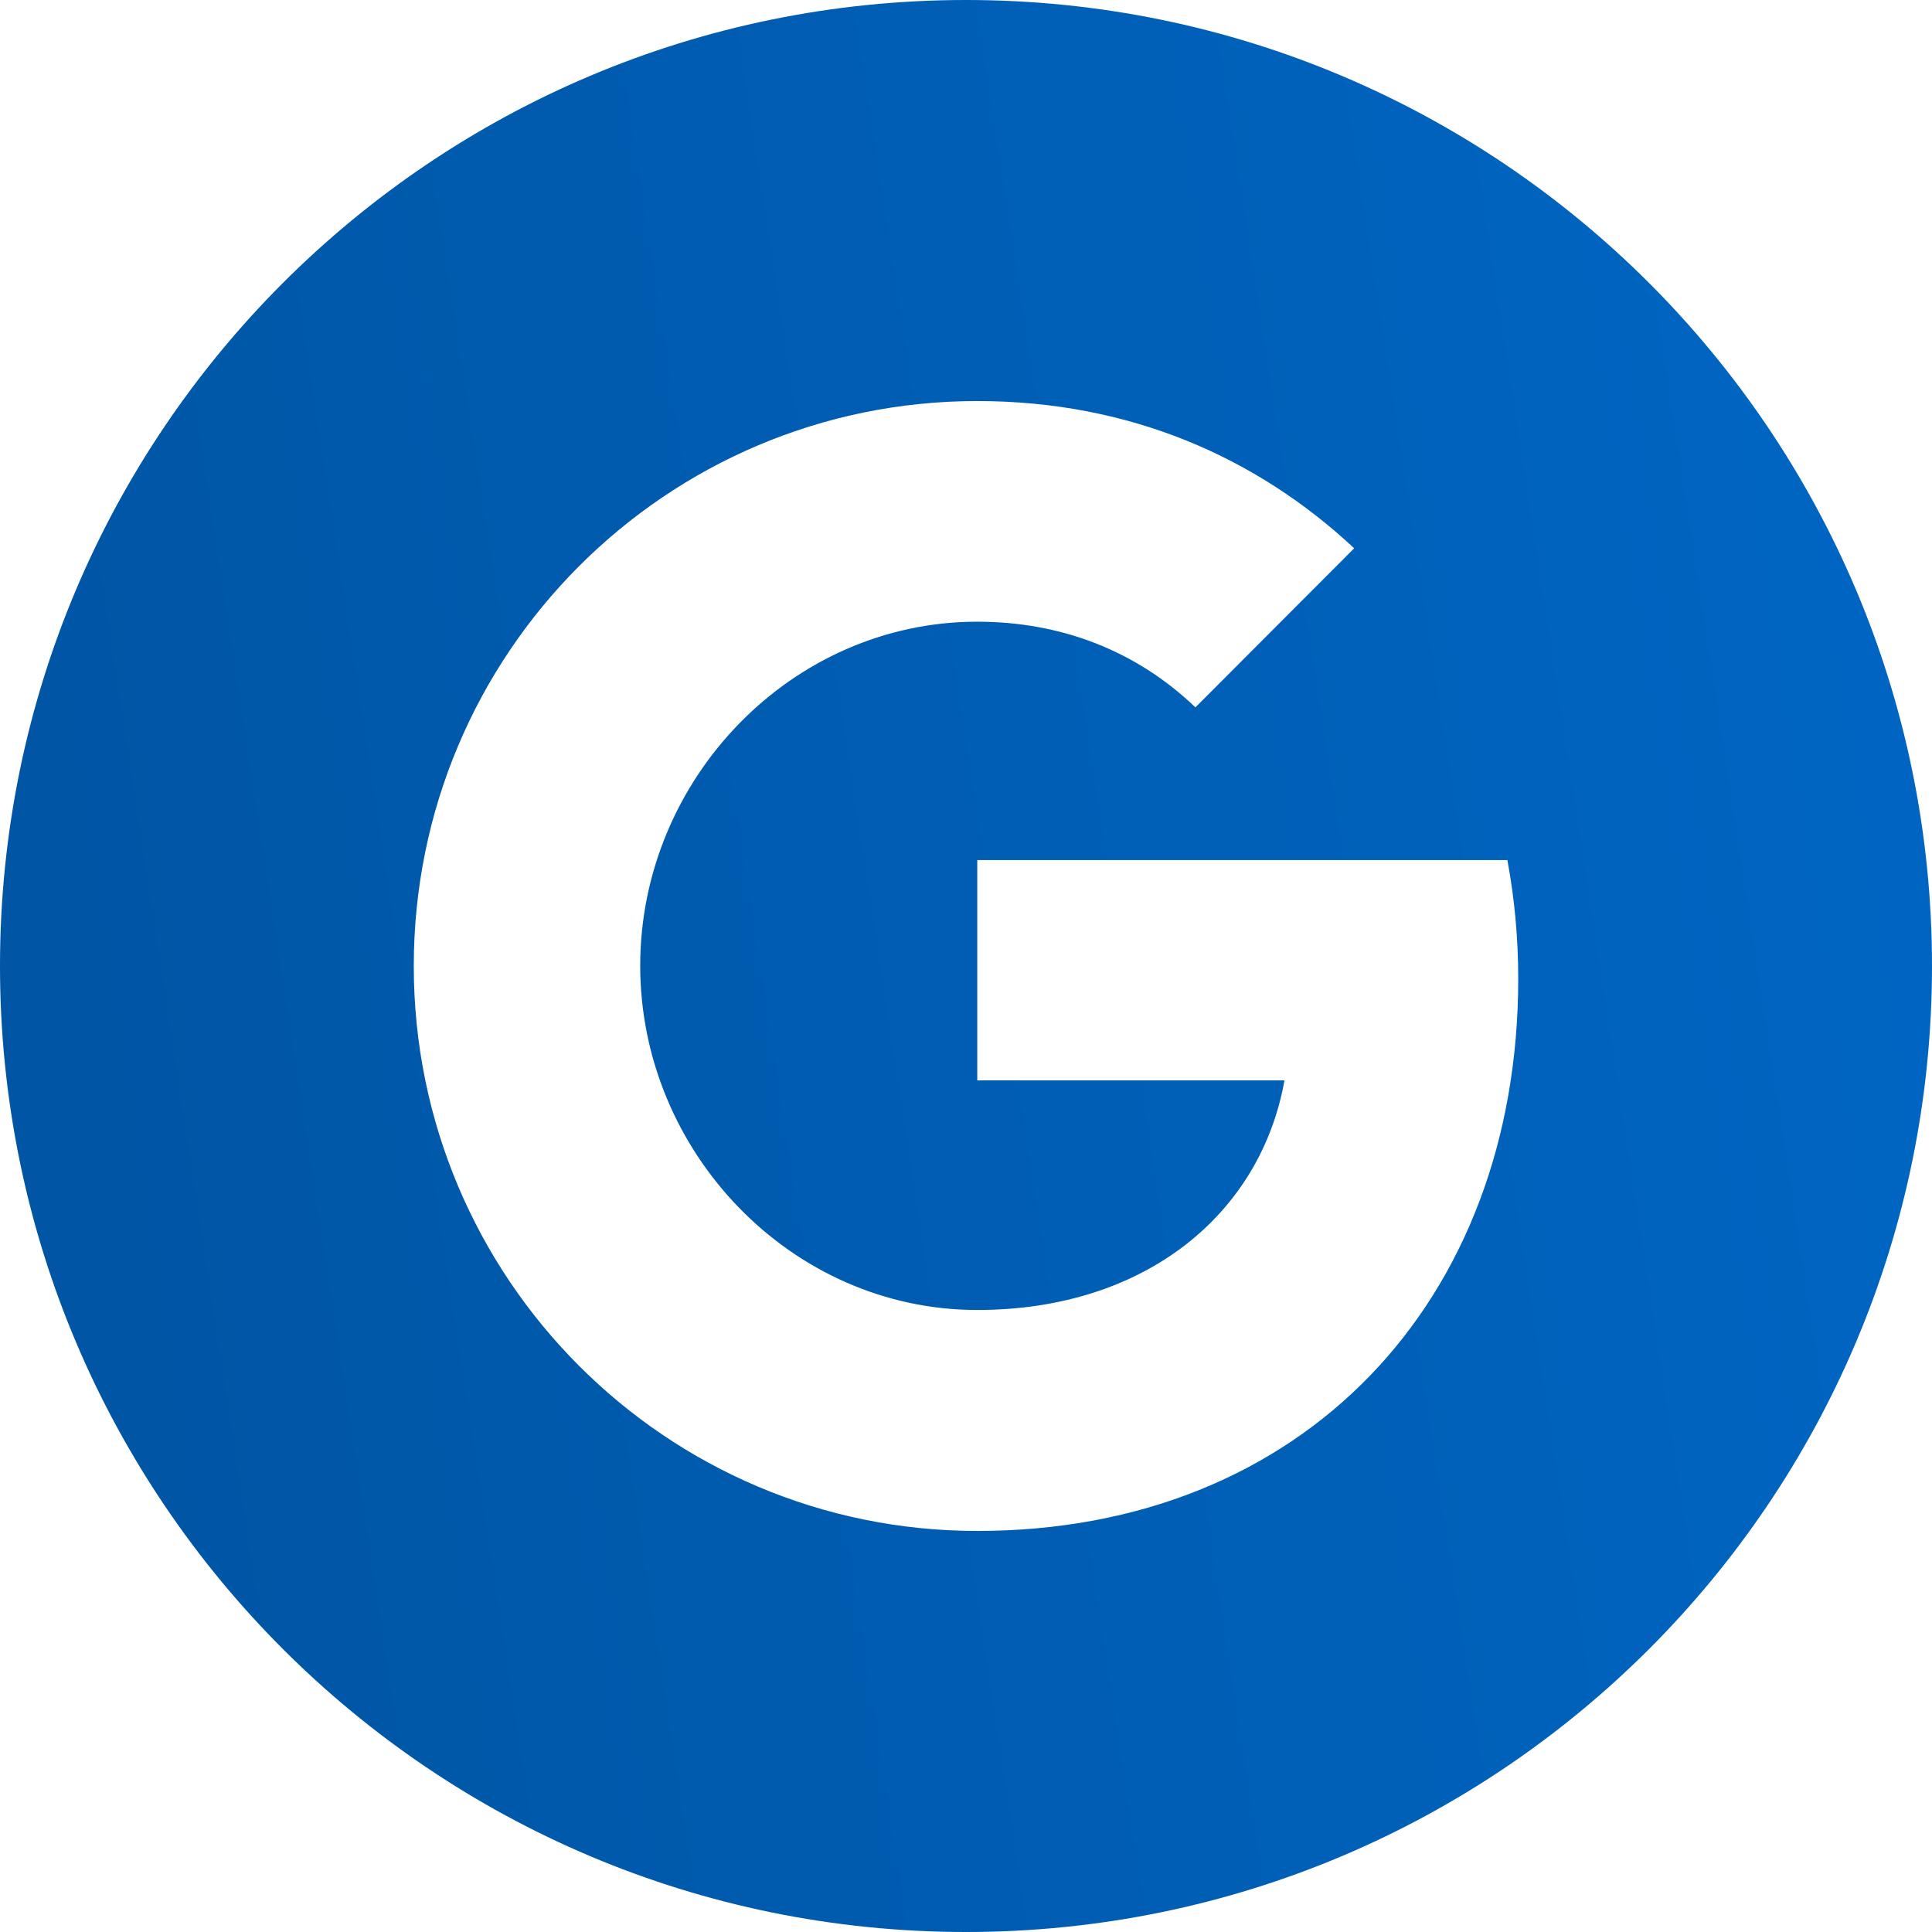
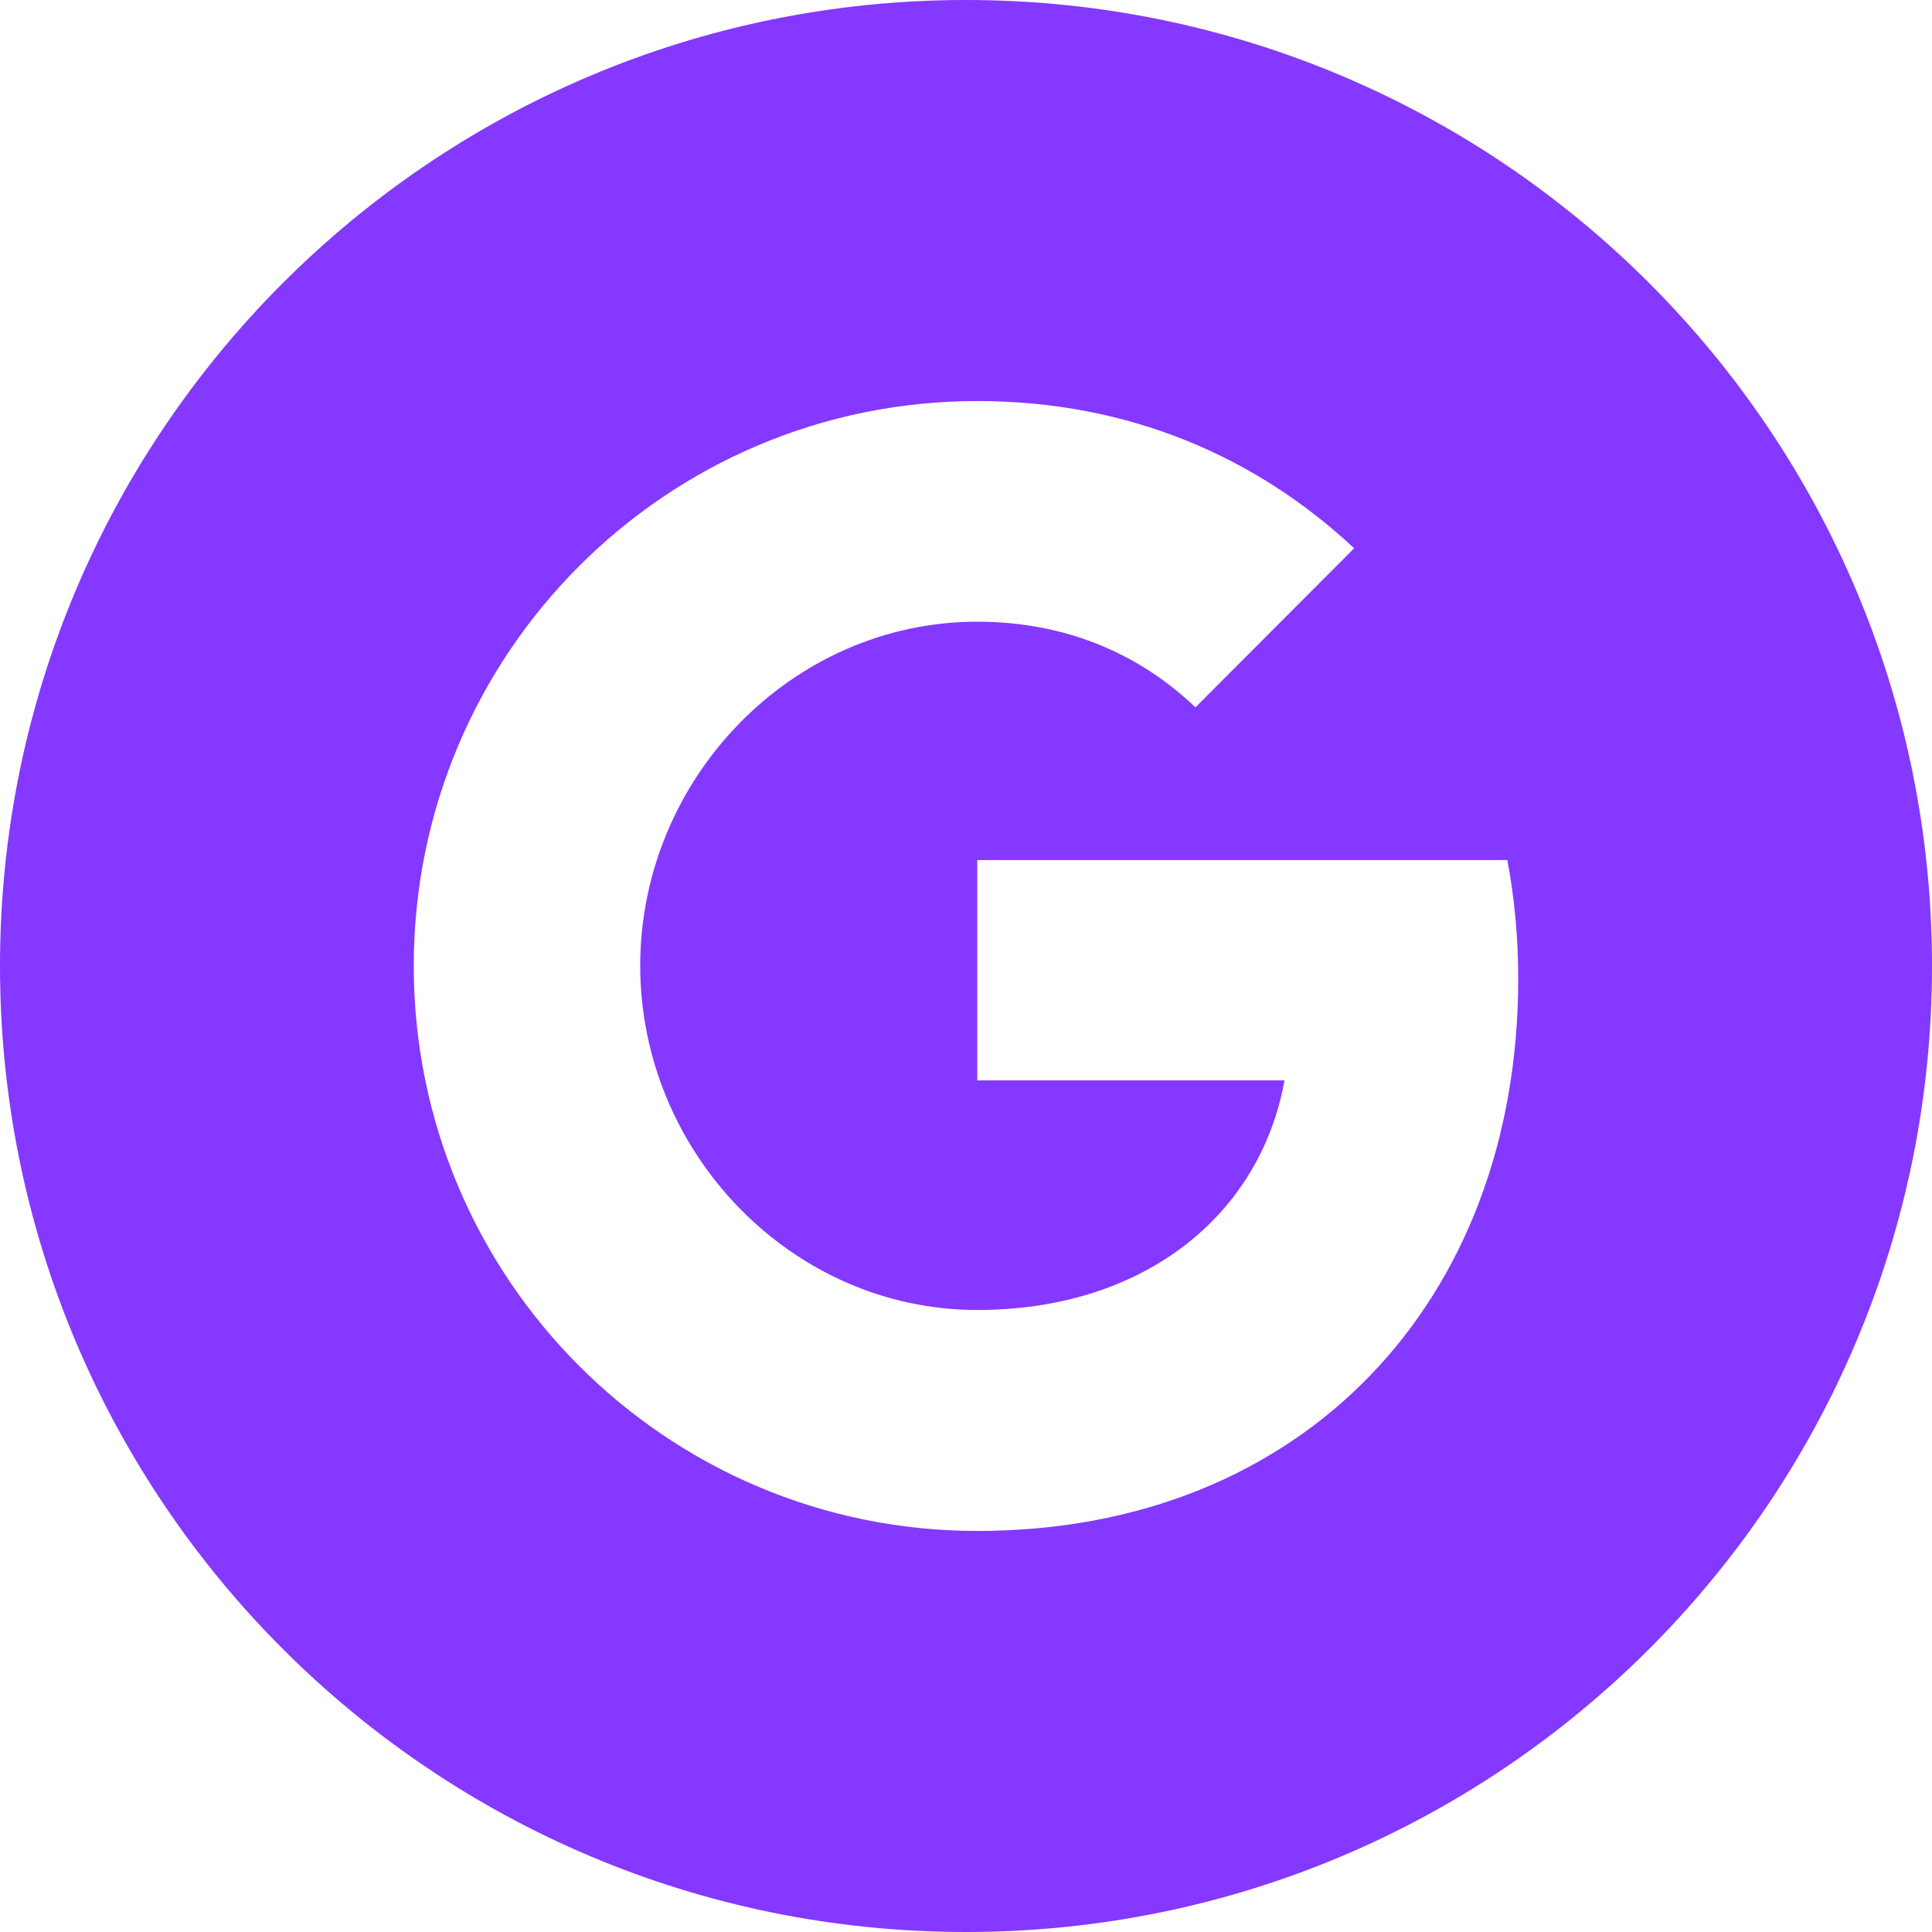
<svg xmlns="http://www.w3.org/2000/svg" width="24" height="24" viewBox="0 0 24 24" fill="none">
  <path fill-rule="evenodd" clip-rule="evenodd" d="M12 0C5.372 0 0 5.373 0 12C0 18.627 5.372 24 12 24C18.627 24 24 18.627 24 12C24 5.373 18.627 0 12 0ZM12.14 19.018C8.272 19.018 5.14 15.878 5.14 12C5.14 8.122 8.272 4.982 12.14 4.982C14.03 4.982 15.61 5.679 16.822 6.811L14.848 8.789V8.785C14.113 8.083 13.181 7.723 12.14 7.723C9.83 7.723 7.953 9.679 7.953 11.996C7.953 14.311 9.83 16.273 12.14 16.273C14.236 16.273 15.662 15.071 15.956 13.421H12.14V10.684H18.725C18.813 11.154 18.86 11.644 18.86 12.158C18.86 16.168 16.183 19.018 12.14 19.018Z" fill="url(#paint0_linear_2421_4726)" />
  <defs>
    <linearGradient id="paint0_linear_2421_4726" x1="30.468" y1="-11.217" x2="-10.271" y2="-4.992" gradientUnits="userSpaceOnUse">
-       <stop stop-color="#006CCF" />
-       <stop offset="1" stop-color="#00509A" />
+       <stop stop-color="#8538FF" />
+       <stop offset="1" stop-color="#8538FF" />
    </linearGradient>
  </defs>
</svg>
